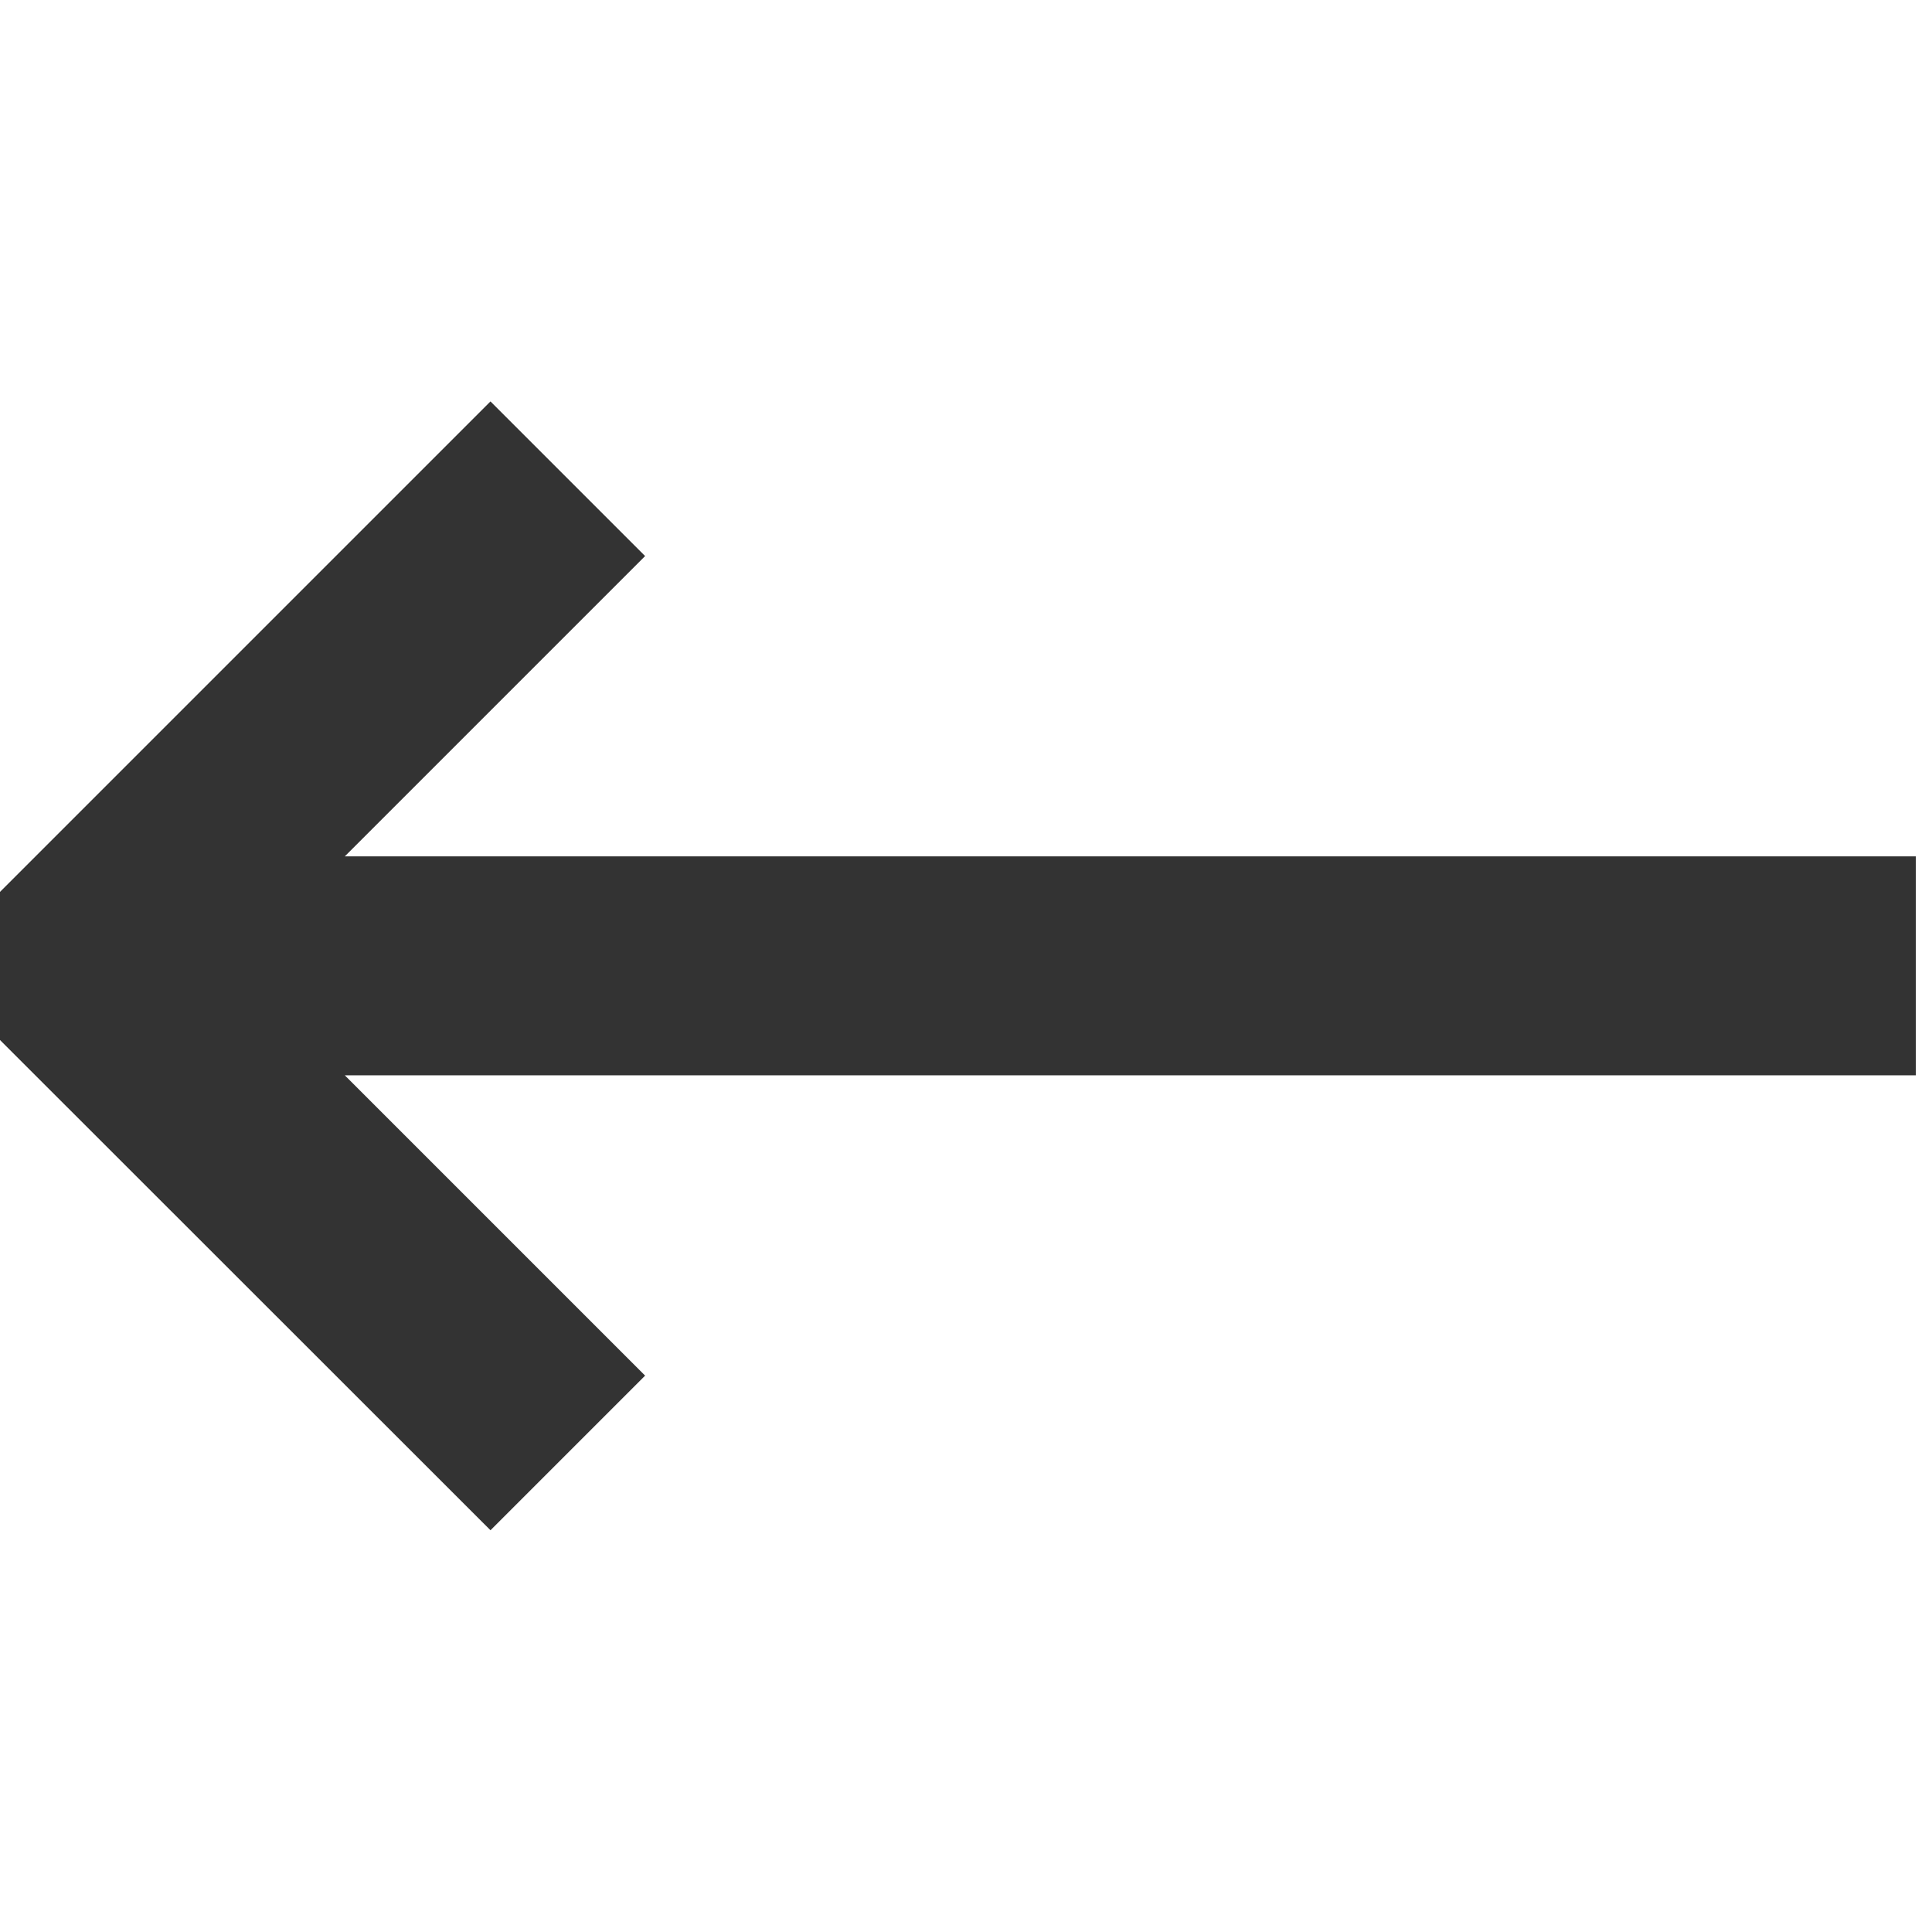
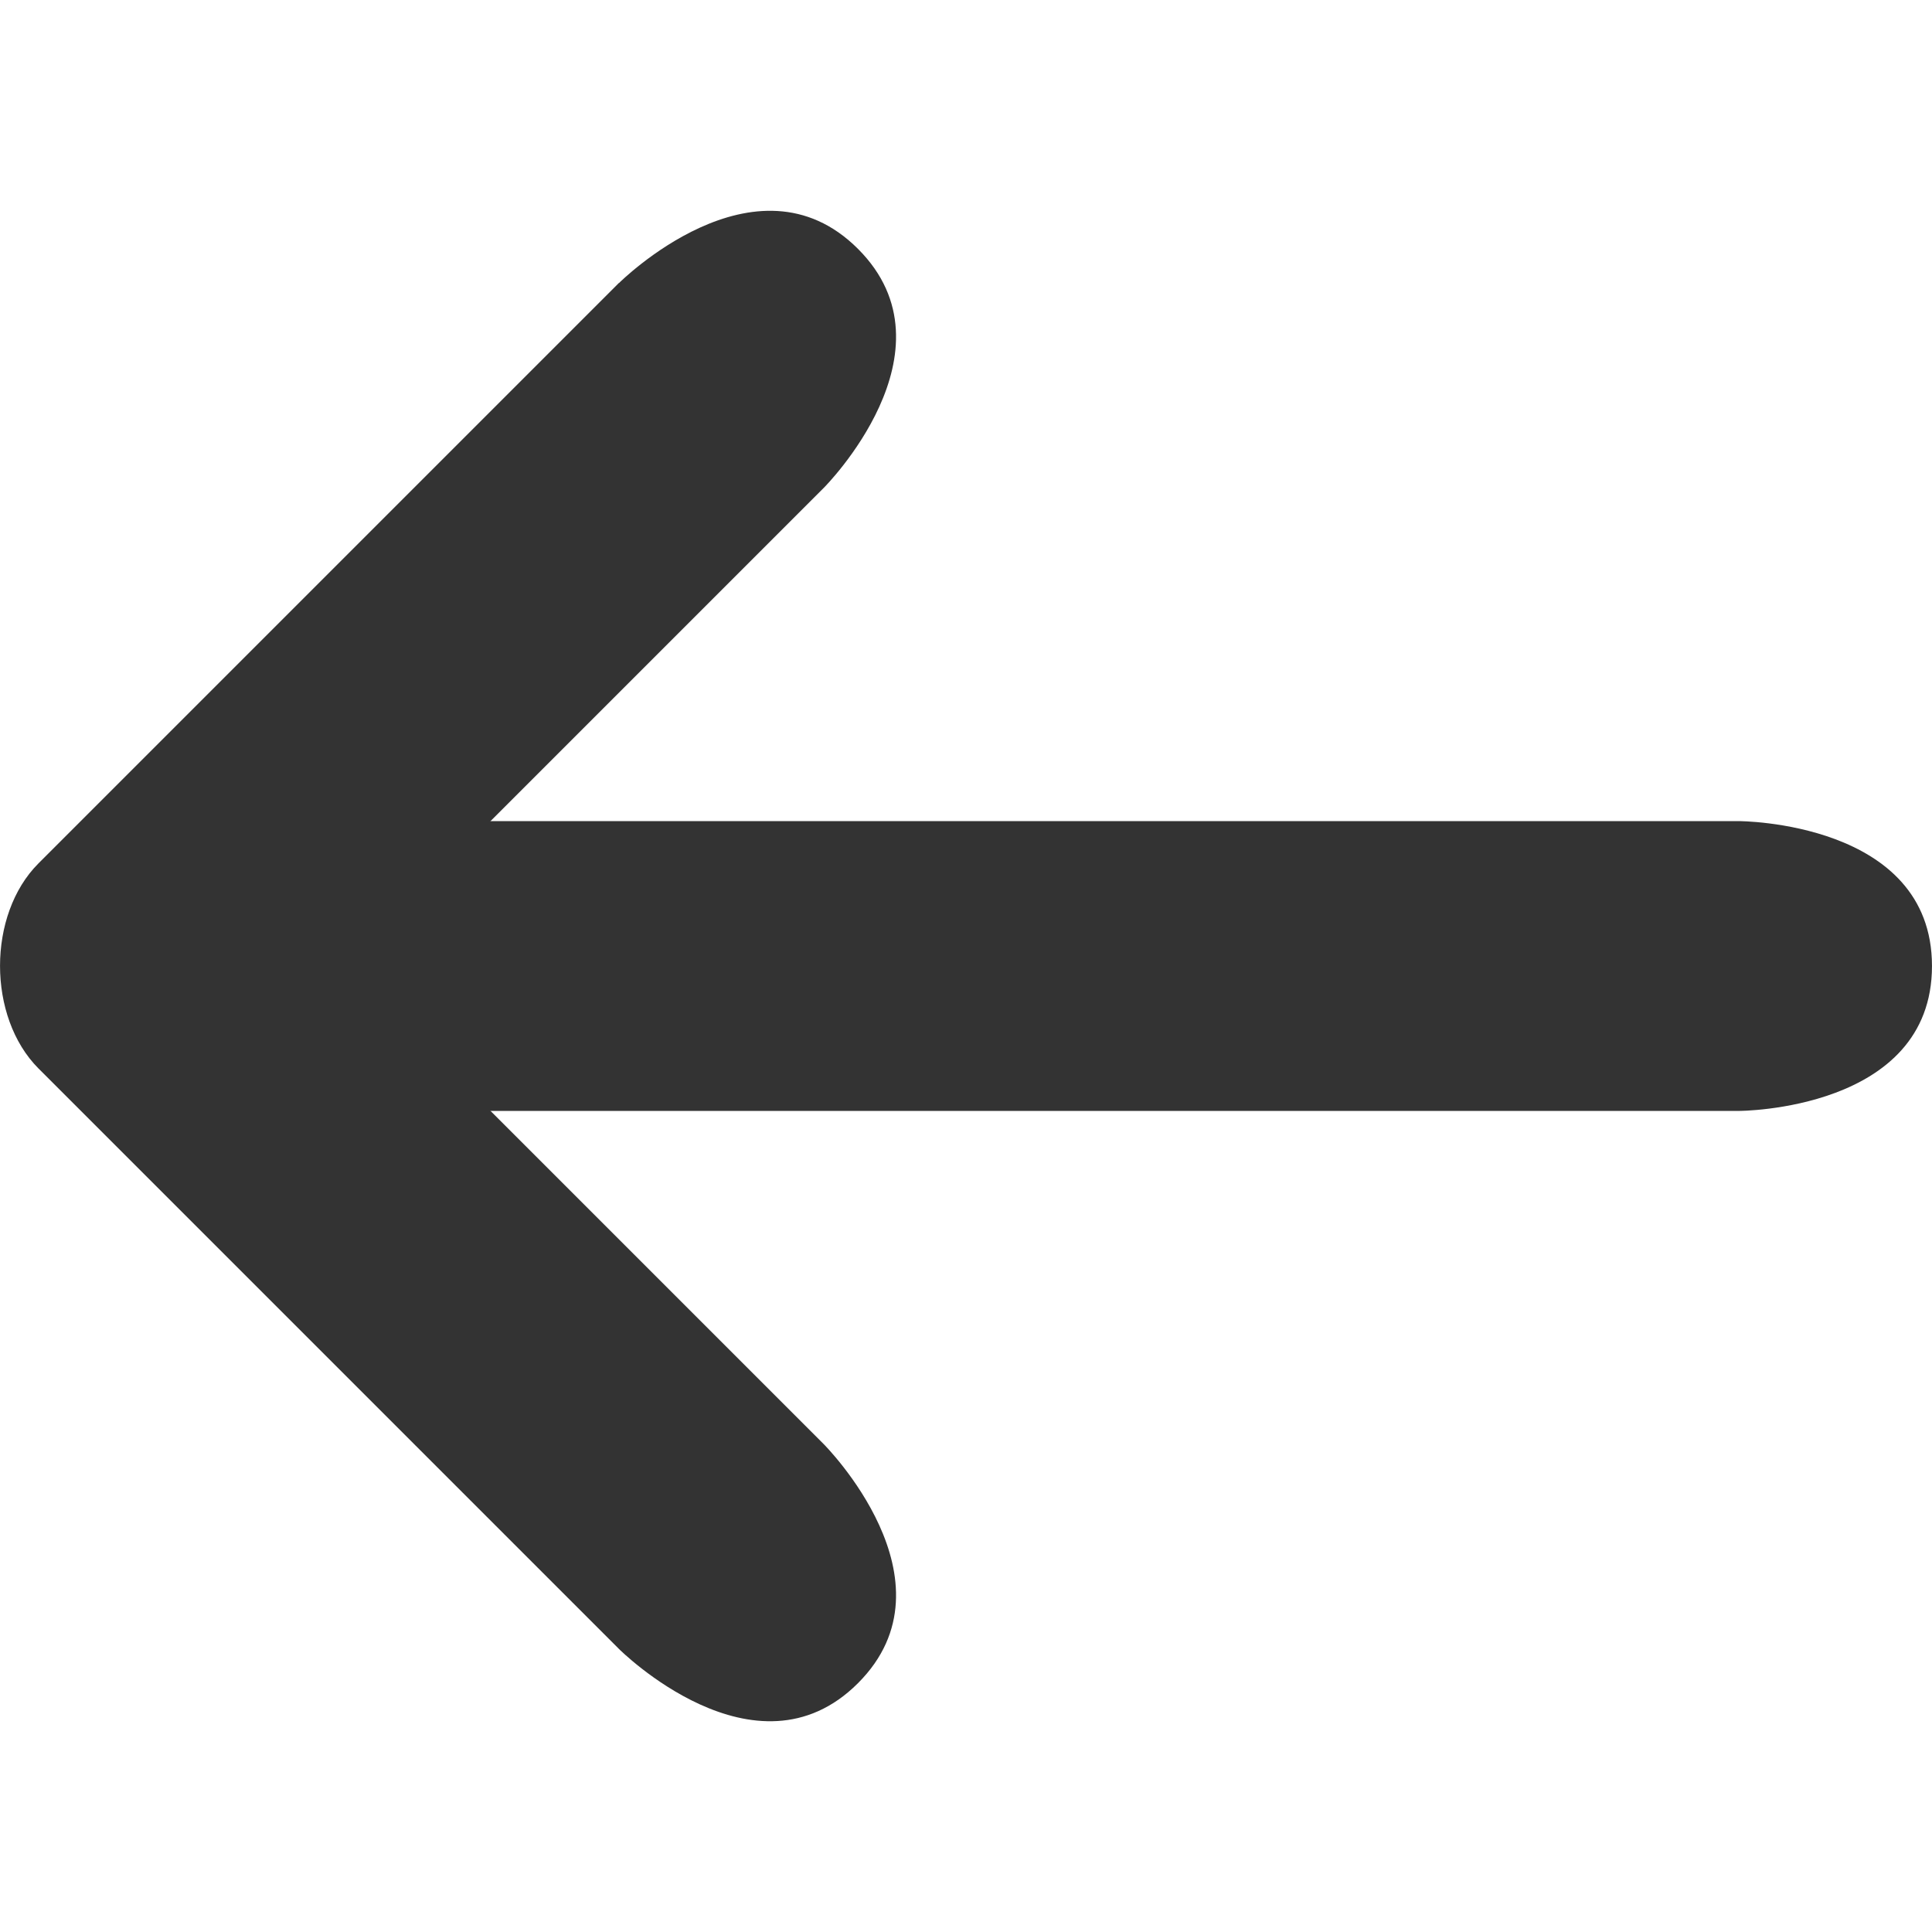
<svg xmlns="http://www.w3.org/2000/svg" width="10mm" height="10mm" viewBox="0 0 10 10" version="1.1" id="svg8">
  <defs id="defs2" />
  <g id="layer1" transform="translate(-26.56611,-83.6289)">
-     <g aria-label="←" style="font-style:normal;font-weight:normal;font-size:10.583px;line-height:125%;font-family:sans-serif;letter-spacing:0px;word-spacing:0px;fill:#333333;fill-opacity:1;stroke:none;stroke-width:0.205px;stroke-linecap:butt;stroke-linejoin:miter;stroke-opacity:1" id="text4504" transform="matrix(1.290939,0,0,1.290939,3.430621,-25.63939)">
-       <path d="m 17.857,88.748 v -0.465 l 2.031,-2.031 0.62,0.62 -1.204,1.204 h 6.299 v 0.878 h -6.299 l 1.204,1.204 -0.62,0.62 z" style="fill:#333333;fill-opacity:1;stroke-width:0.205px" id="path4506" />
-     </g>
+     <path style="fill:#333333;fill-opacity:1;fill-rule:evenodd;stroke:none;stroke-width:0.265px;stroke-linecap:butt;stroke-linejoin:miter;stroke-opacity:1" d="m 29.77,85.093 -3.005,3.005 c -0.265,0.265 -0.265,0.795 0,1.061 l 0.53,0.53 2.475,2.475 c 0,0 0.707,0.707 1.237,0.177 0.53,-0.53 -0.177,-1.237 -0.177,-1.237 l -2.475,-2.475 2.475,-2.475 c 0,0 0.707,-0.707 0.177,-1.237 -0.53,-0.53 -1.237,0.177 -1.237,0.177 z" id="path876" />
+     <path style="fill:#333333;fill-opacity:1;fill-rule:evenodd;stroke:none;stroke-width:0.265px;stroke-linecap:butt;stroke-linejoin:miter;stroke-opacity:1" d="m 28.066,87.879 v 1.5 h 7.5 c 0,0 1,0 1,-0.75 0,-0.75 -1,-0.75 -1,-0.75 z" id="path888" />
  </g>
</svg>
